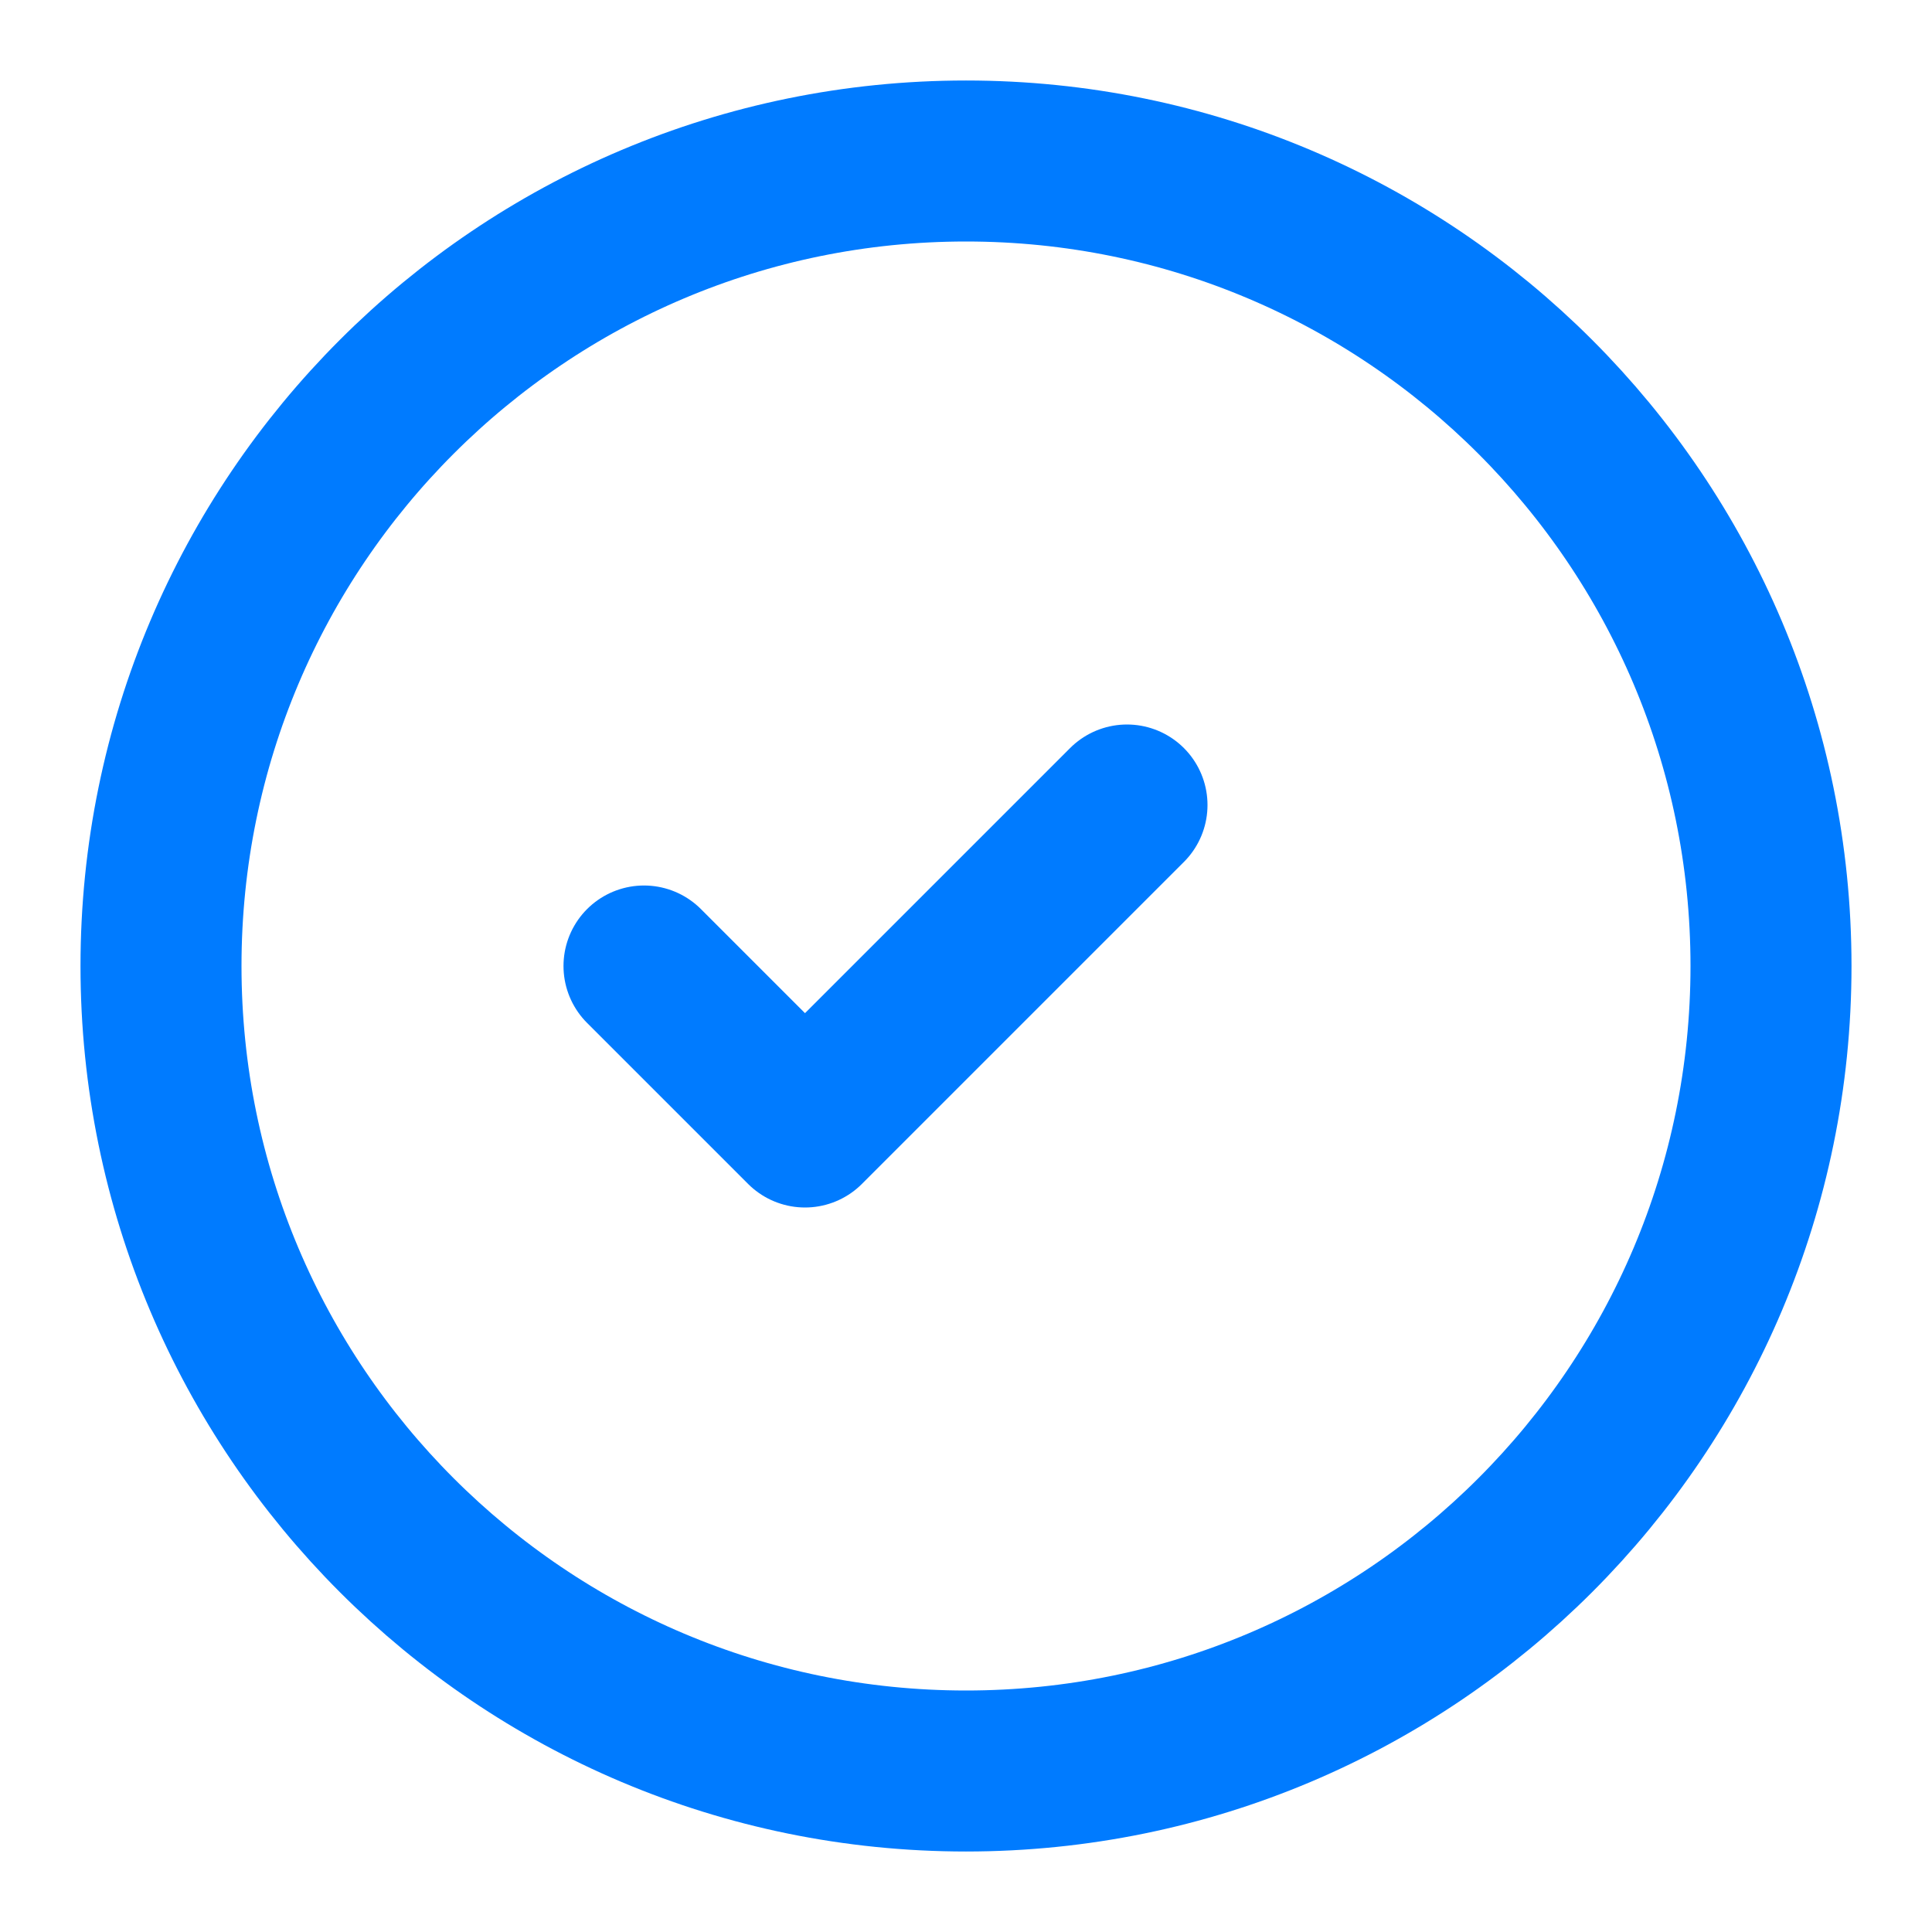
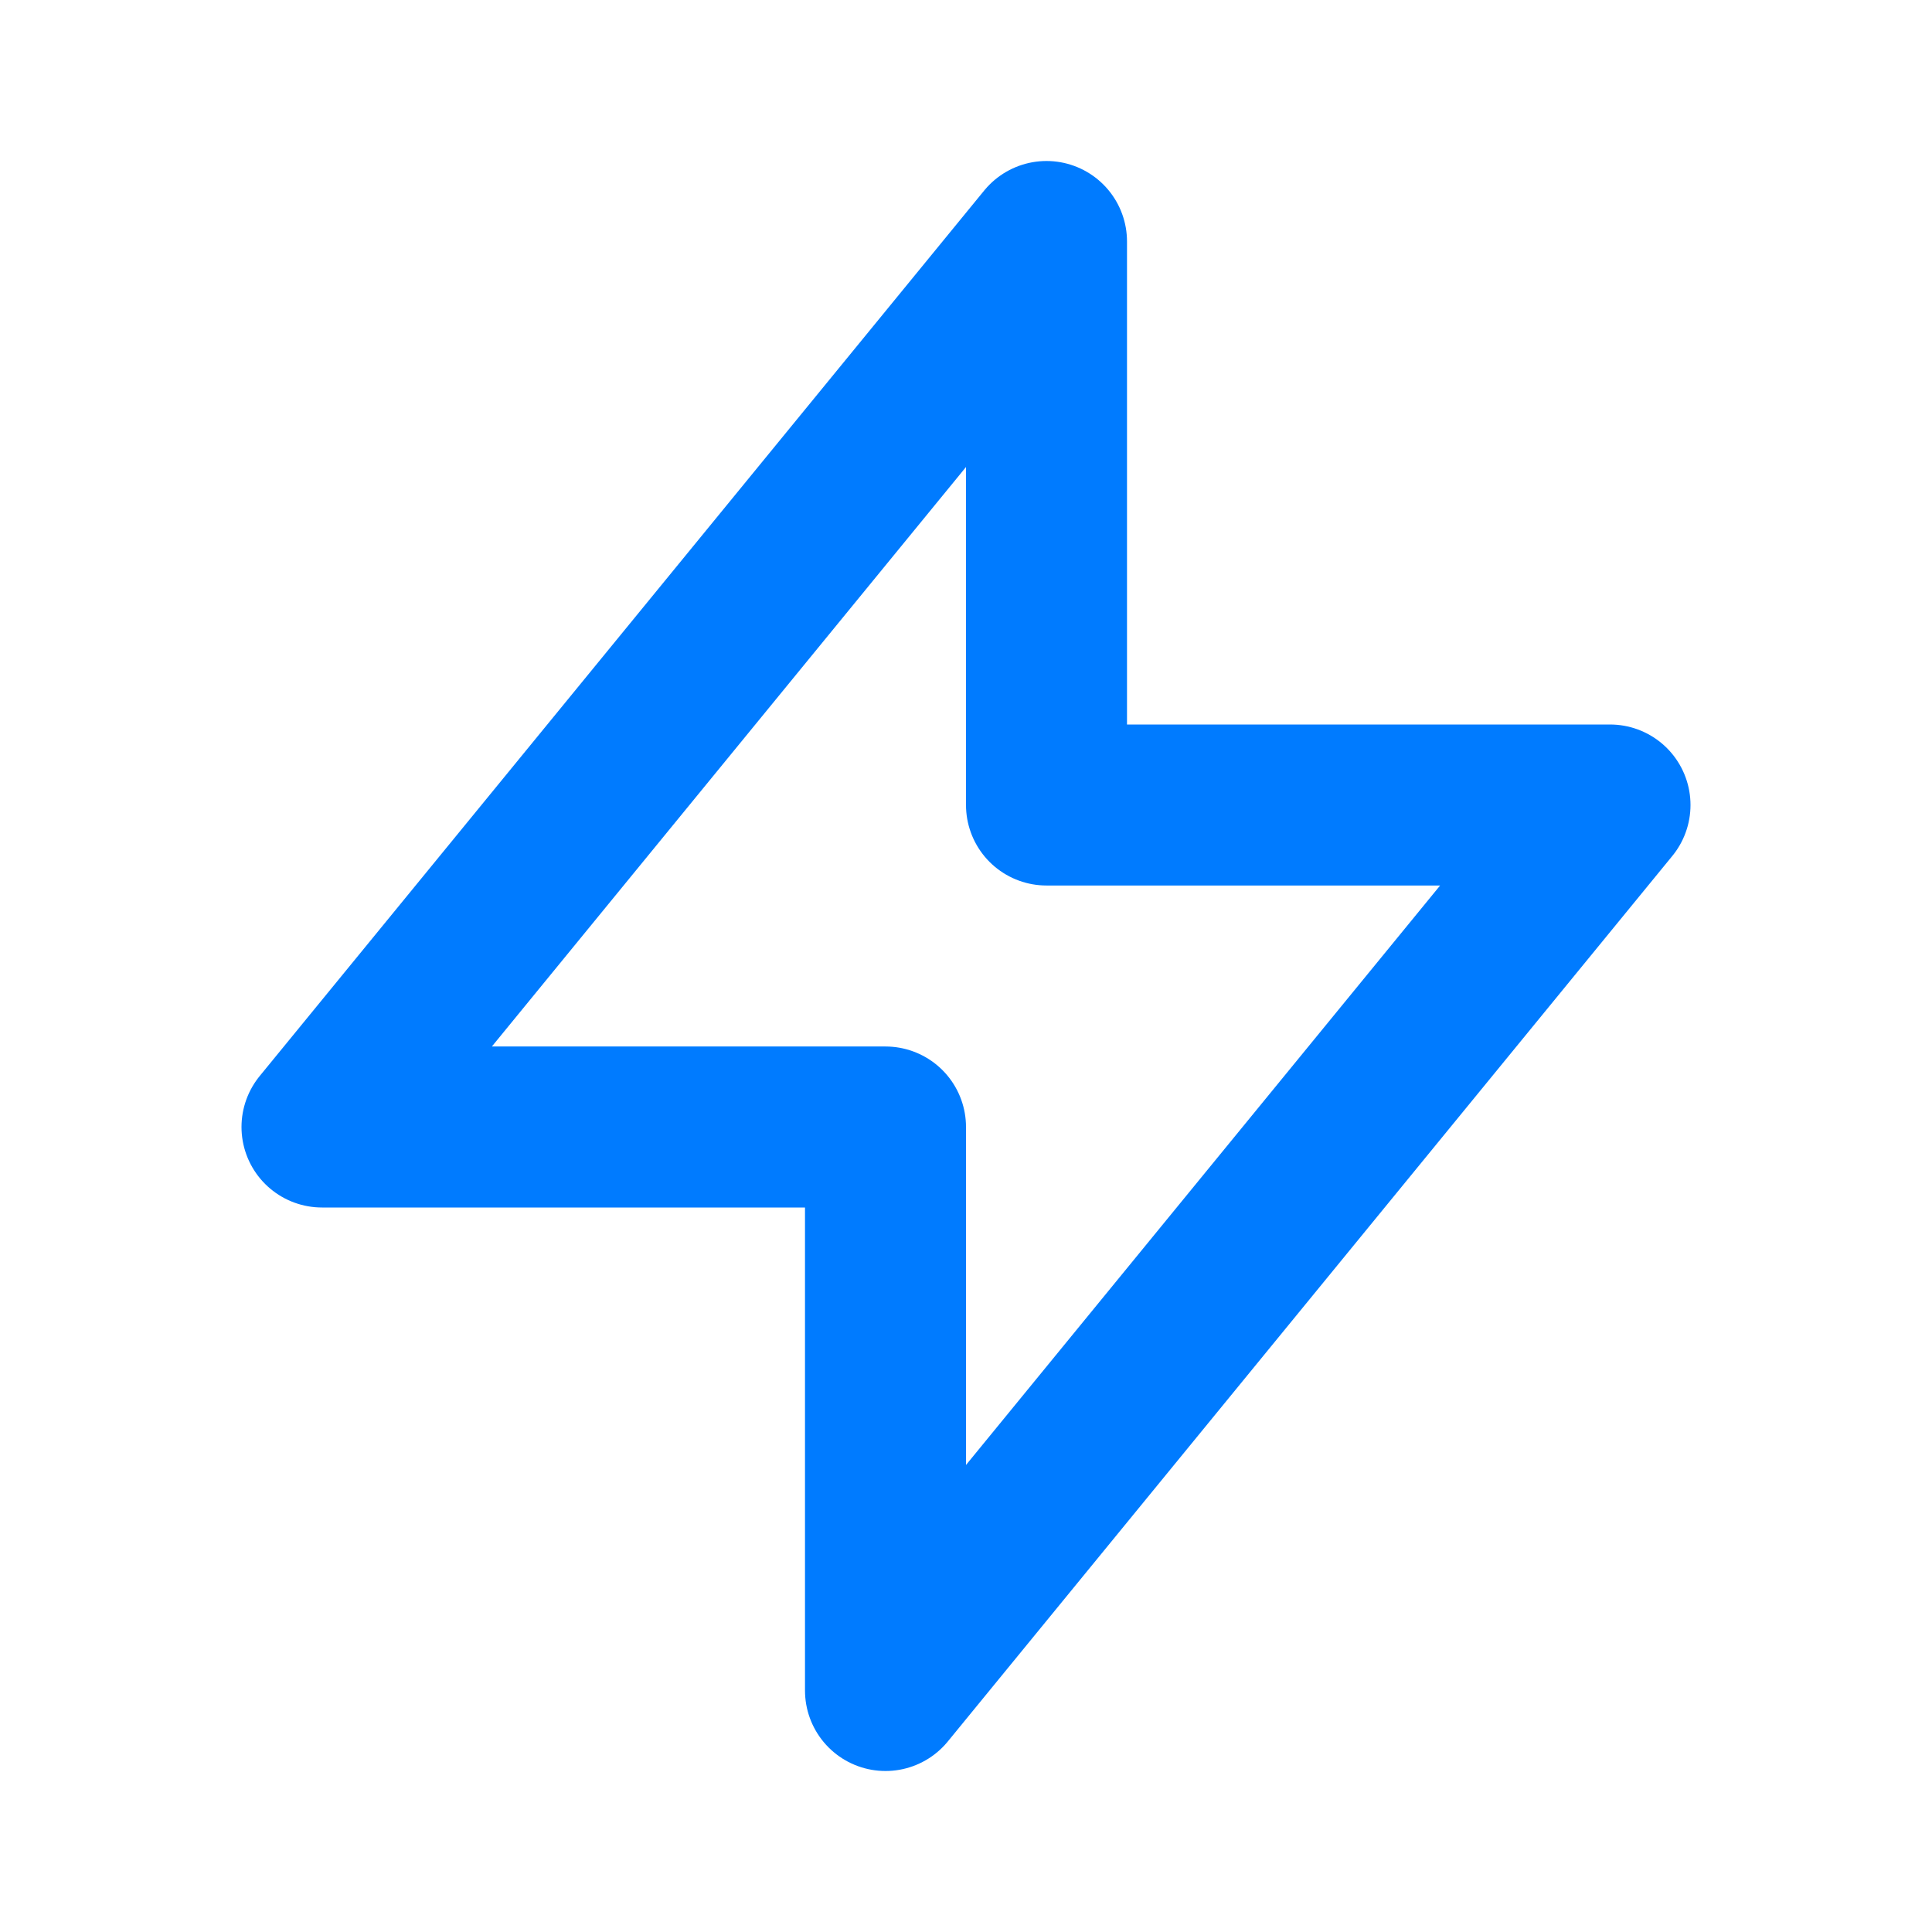
<svg xmlns="http://www.w3.org/2000/svg" width="32" height="32" viewBox="0 0 24 24" fill="none" stroke="#007bff" stroke-width="2" stroke-linecap="round" stroke-linejoin="round">
-   <circle cx="12" cy="12" r="10" />
-   <path d="M8 12l2 2 4-4" />
+   <path d="M13 10V3L4 14h7v7l9-11h-7z" />
</svg>
